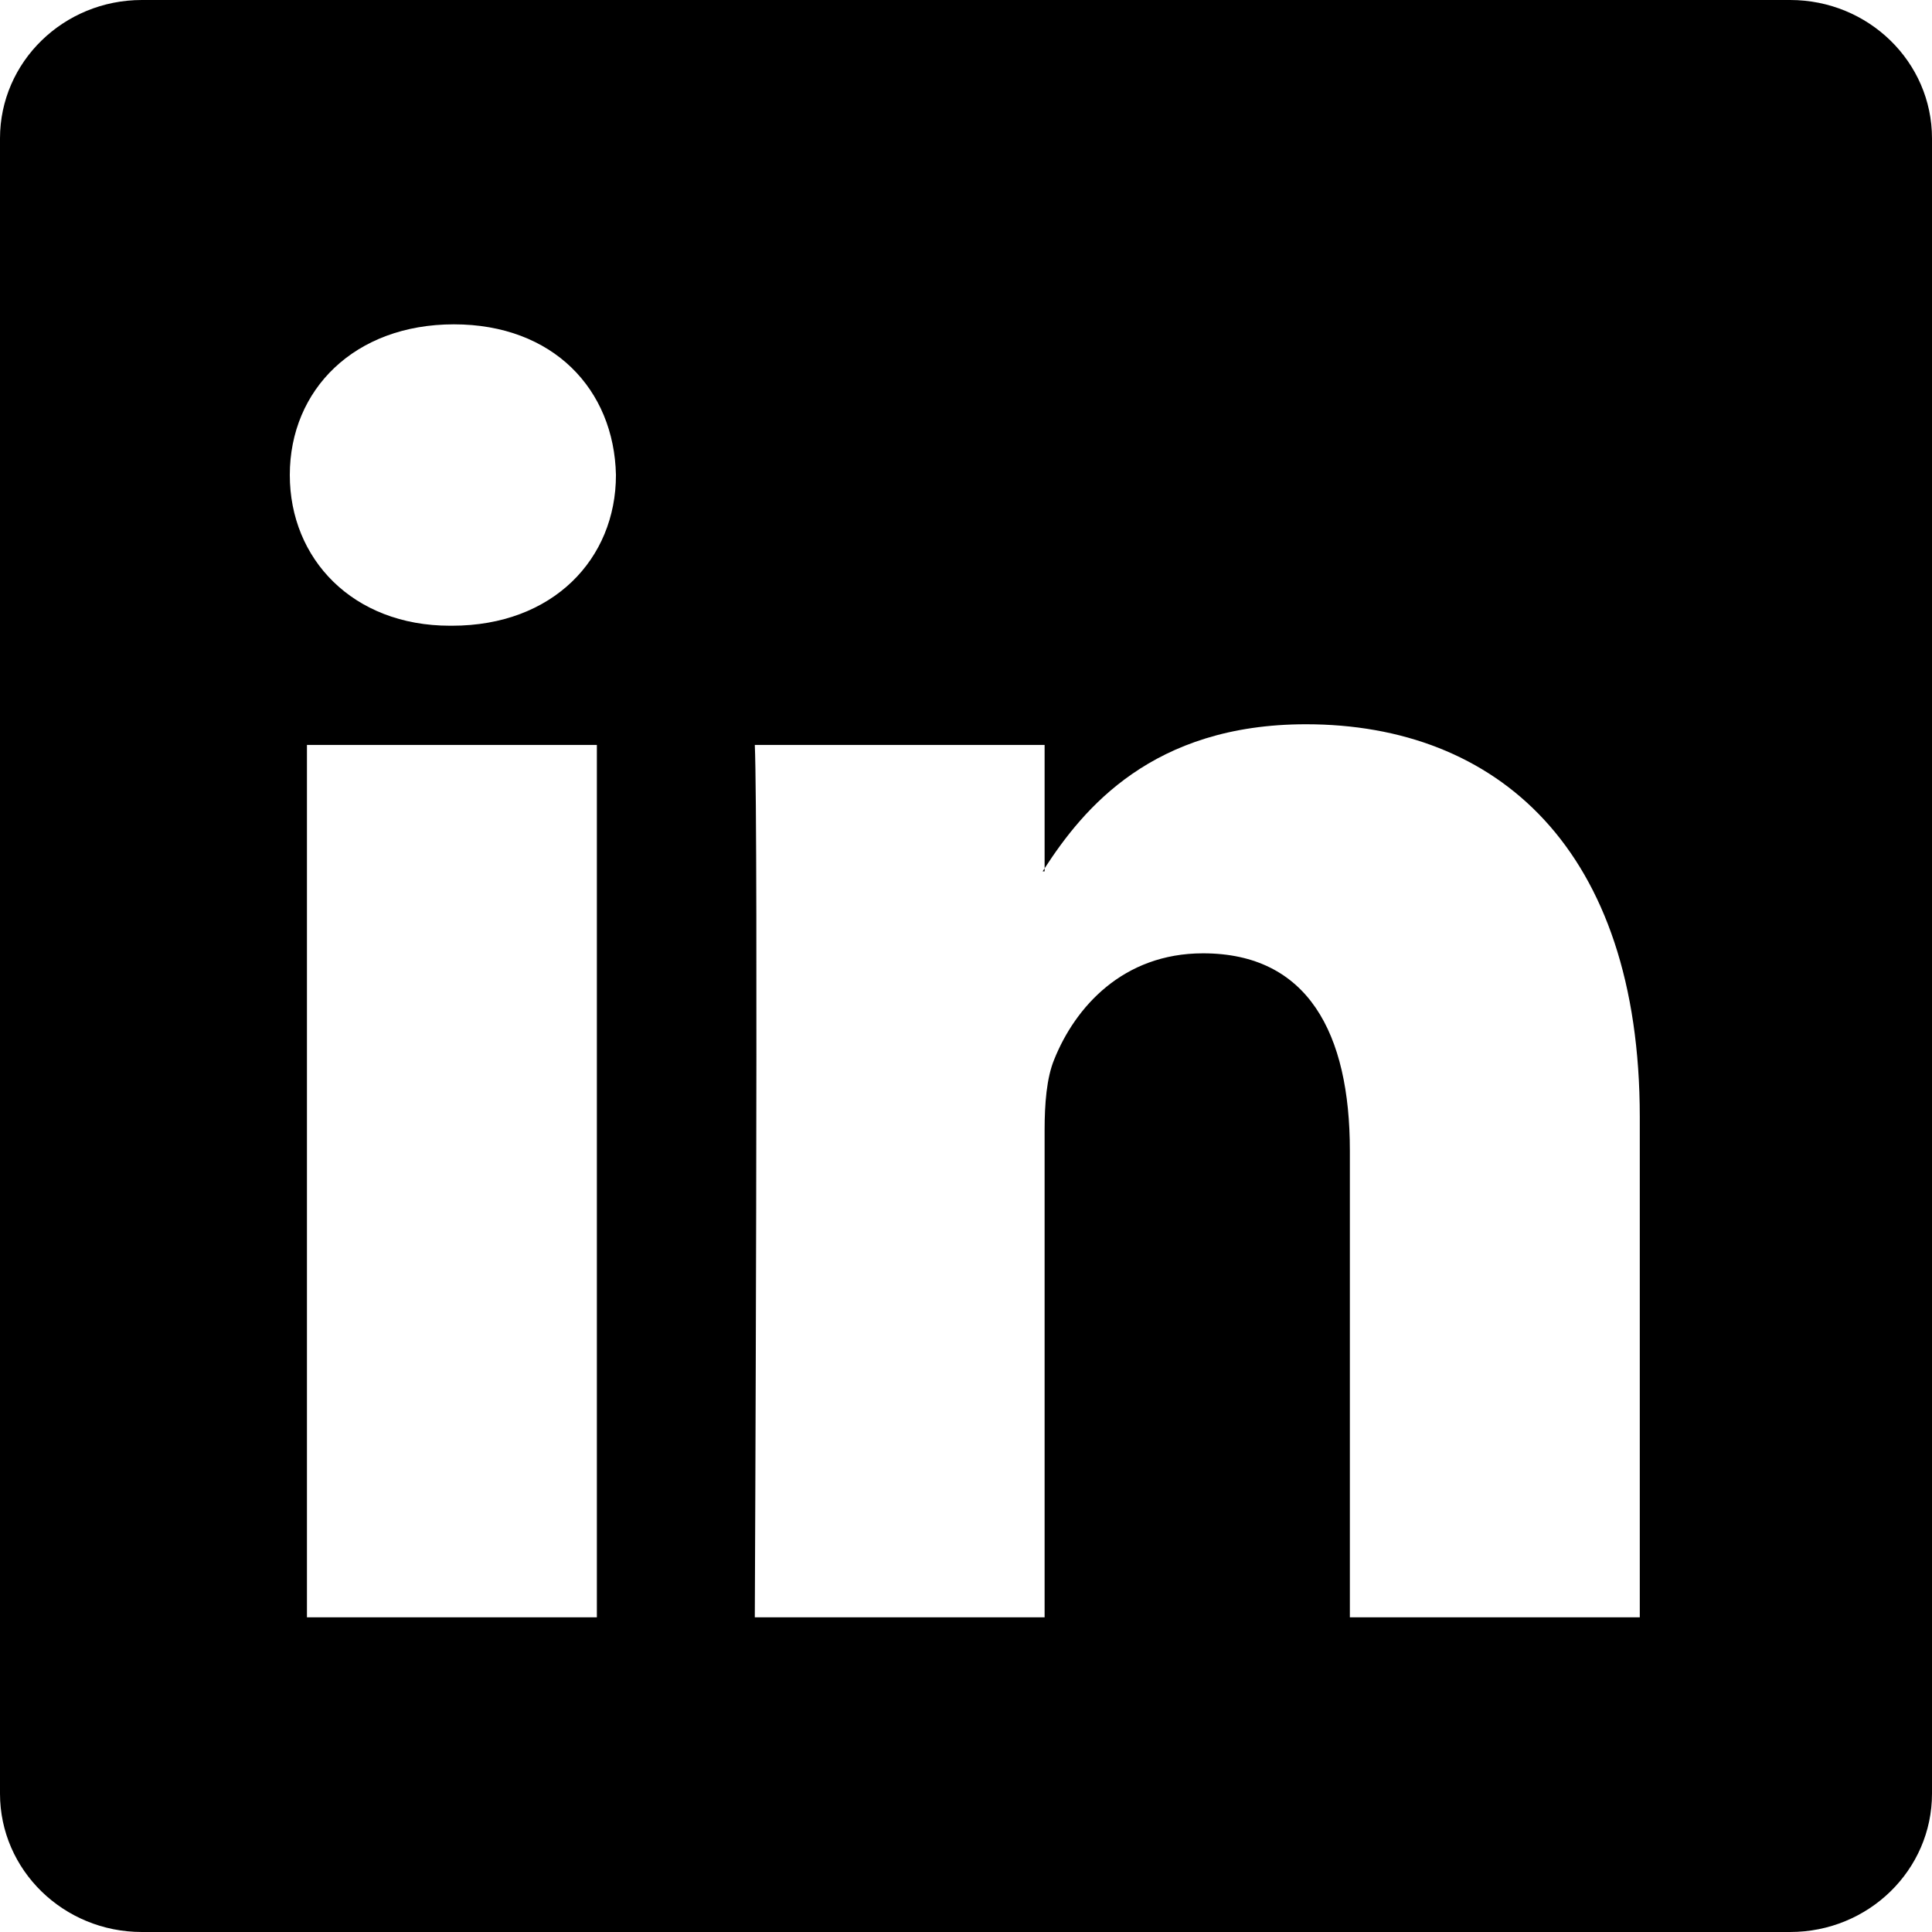
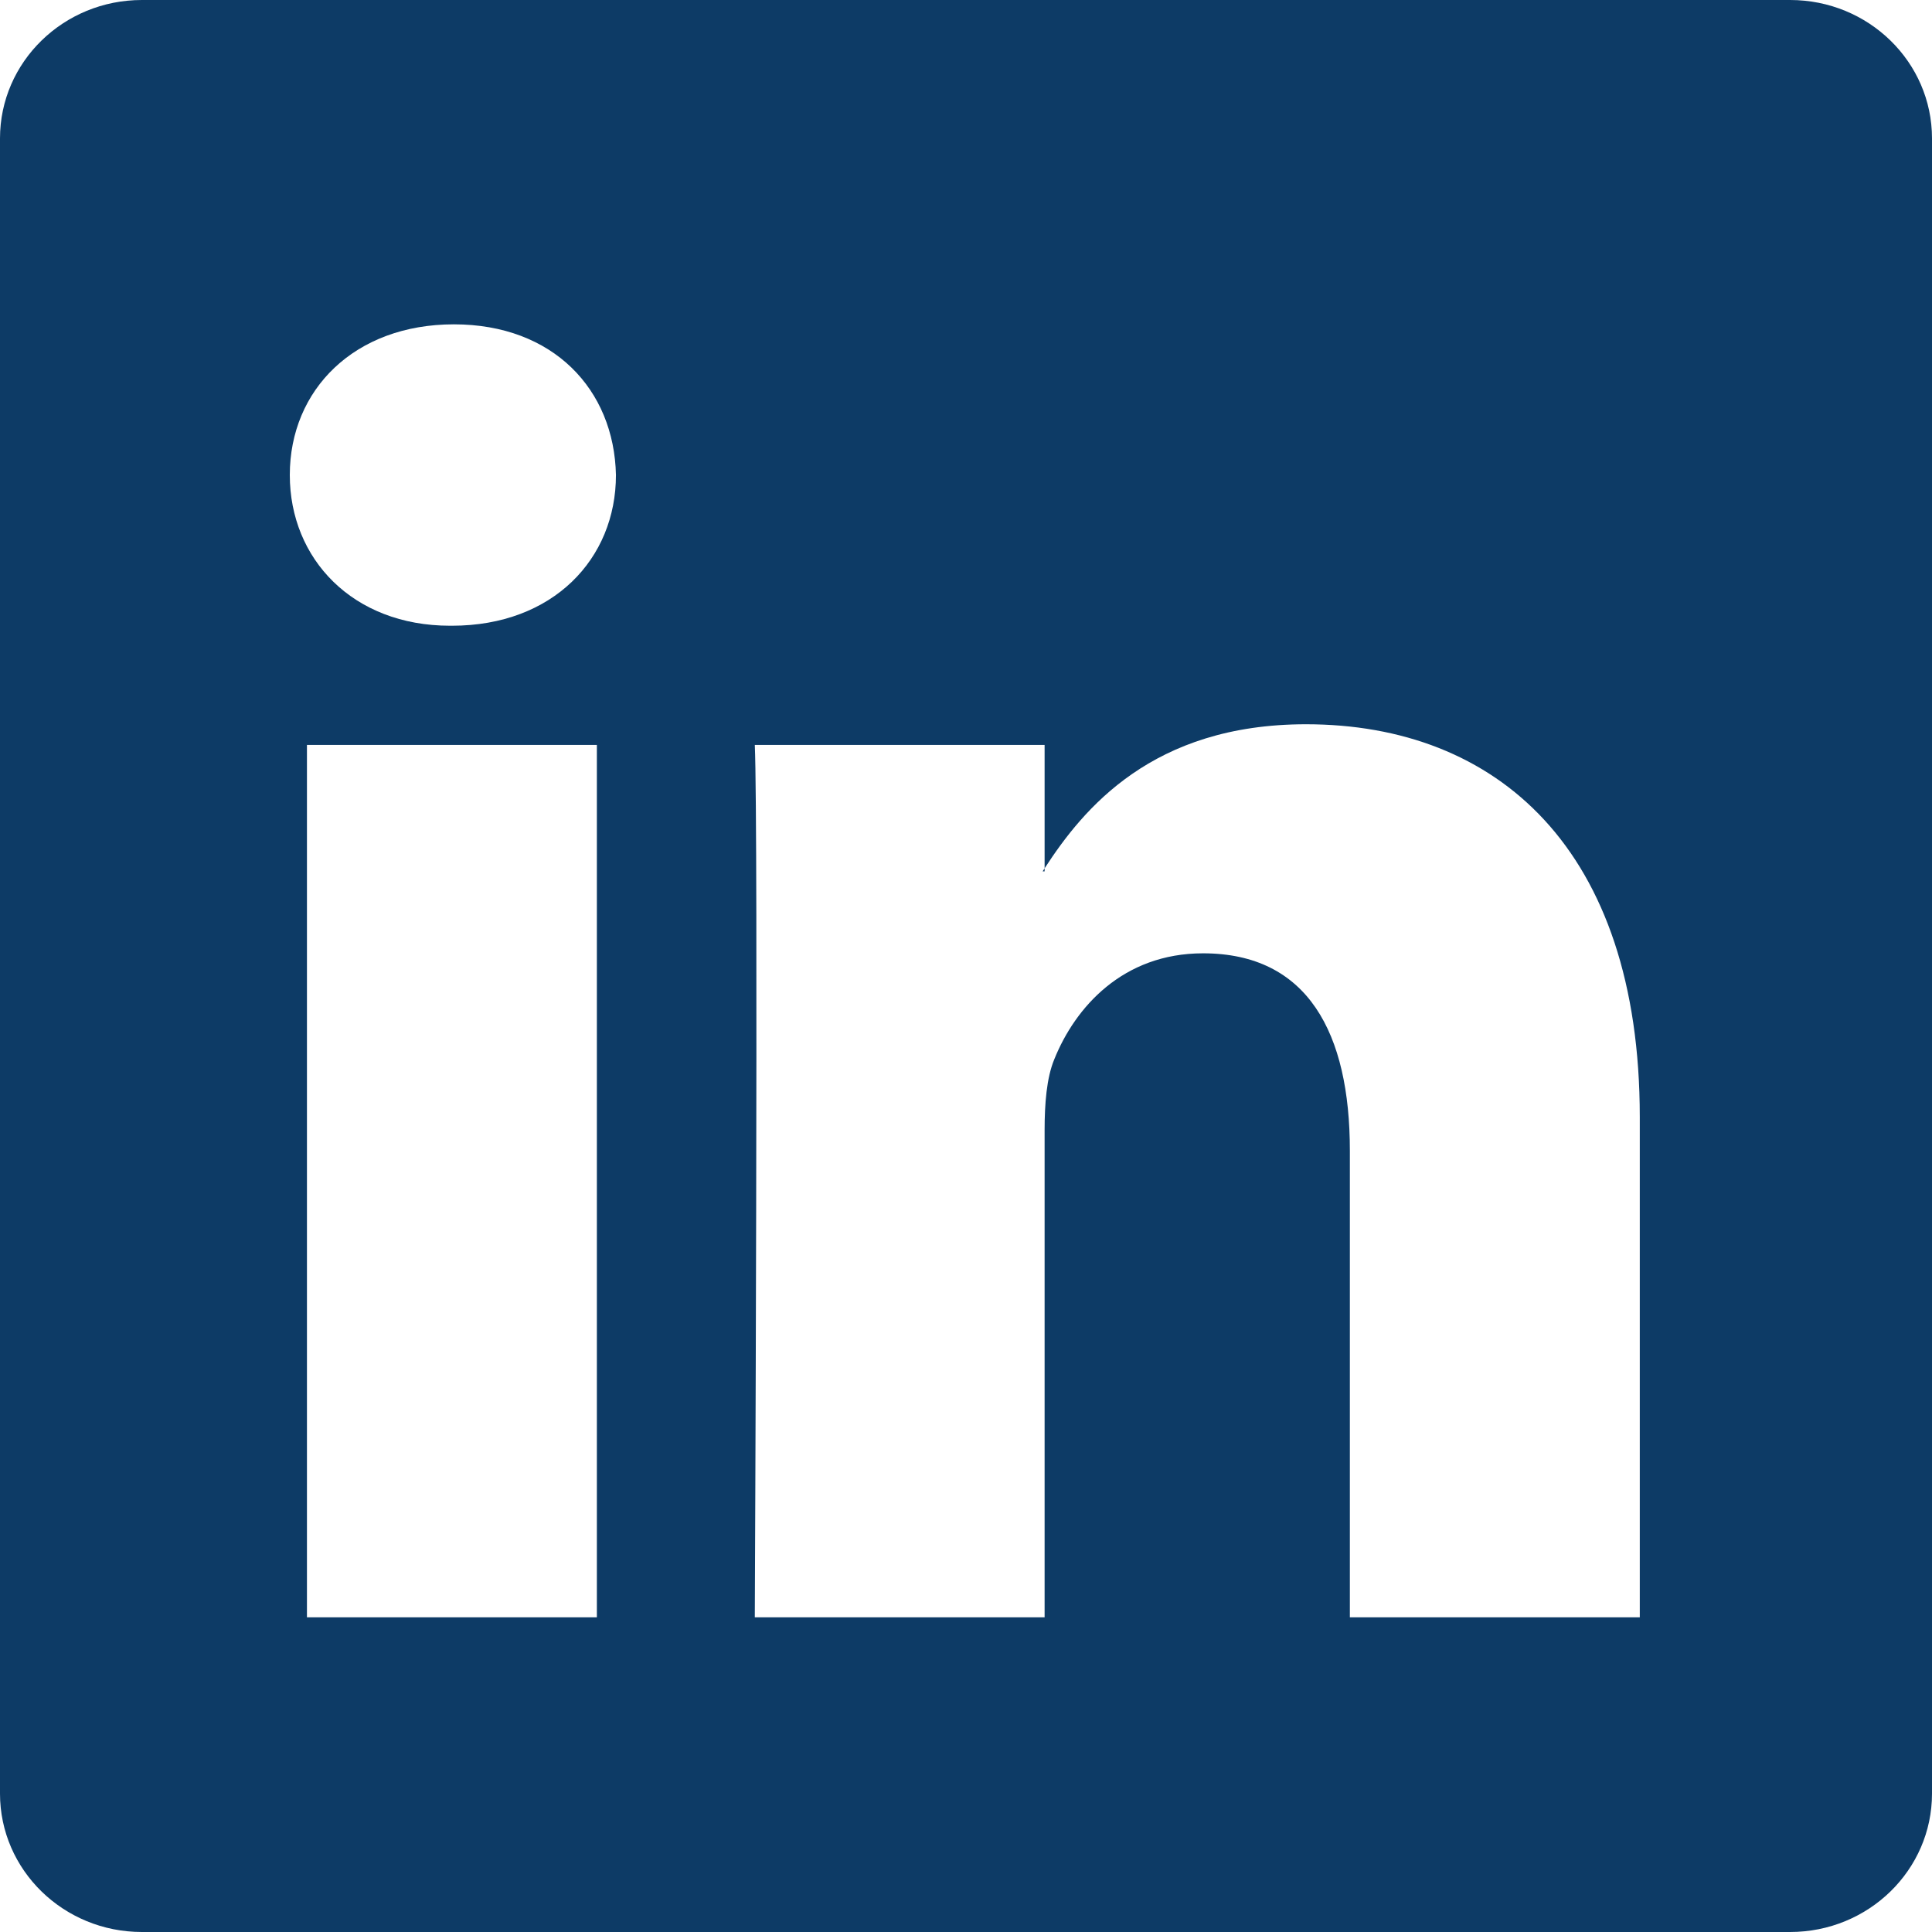
- <svg xmlns="http://www.w3.org/2000/svg" width="16" height="16" fill="currentColor" class="bi bi-linkedin" viewBox="0 0 16 16">
+ <svg xmlns="http://www.w3.org/2000/svg" width="16" height="16" fill="#0D3B66" class="bi bi-linkedin" viewBox="0 0 16 16">
  <path d="M0 1.146C0 .513.526 0 1.175 0h13.65C15.474 0 16 .513 16 1.146v13.708c0 .633-.526 1.146-1.175 1.146H1.175C.526 16 0 15.487 0 14.854zm4.943 12.248V6.169H2.542v7.225zm-1.2-8.212c.837 0 1.358-.554 1.358-1.248-.015-.709-.52-1.248-1.342-1.248S2.4 3.226 2.4 3.934c0 .694.521 1.248 1.327 1.248zm4.908 8.212V9.359c0-.216.016-.432.08-.586.173-.431.568-.878 1.232-.878.869 0 1.216.662 1.216 1.634v3.865h2.401V9.25c0-2.22-1.184-3.252-2.764-3.252-1.274 0-1.845.7-2.165 1.193v.025h-.016l.016-.025V6.169h-2.4c.03.678 0 7.225 0 7.225z" />
</svg>
